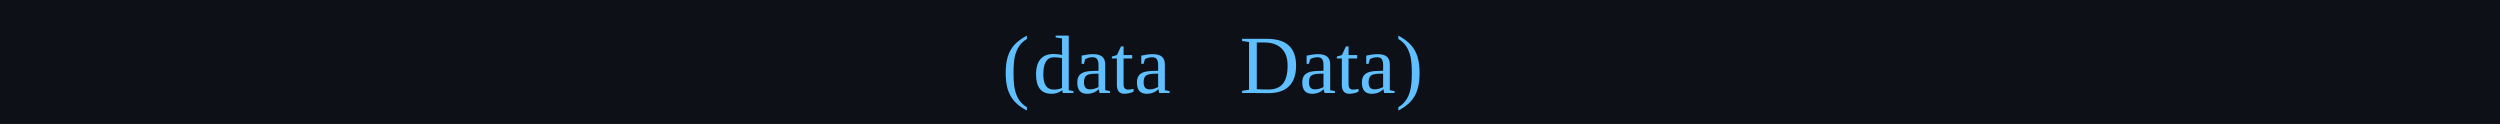
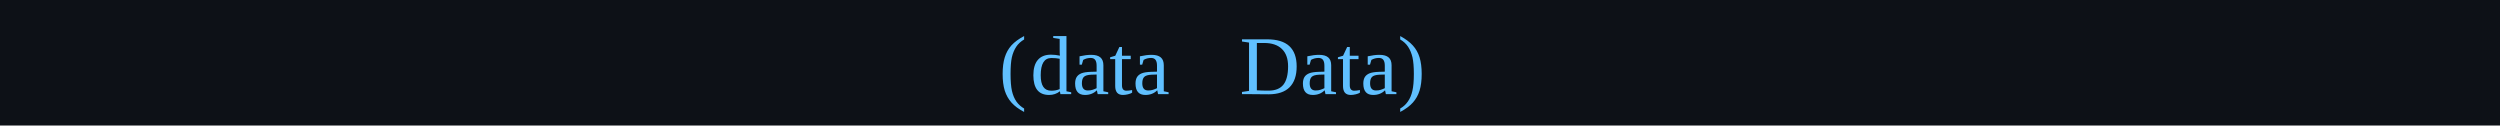
- <svg xmlns="http://www.w3.org/2000/svg" version="1.1" viewBox="114 192 484 24" width="484px" height="24px">
-   <rect fill="rgb(13,17,23)" fill-opacity="1" width="484" height="24" x="114" y="192" />
-   <text fill="rgb(96,192,255)" fill-opacity="1.0" font-size="16" x="308" y="210" textLength="6" lengthAdjust="spacingAndGlyphs">(</text>
-   <text fill="rgb(96,192,255)" fill-opacity="1.0" font-size="16" x="314" y="210" textLength="32" lengthAdjust="spacingAndGlyphs">data</text>
-   <text fill="rgb(96,192,255)" fill-opacity="1.0" font-size="16" x="354" y="210" textLength="38" lengthAdjust="spacingAndGlyphs">Data)</text>
+ <svg xmlns="http://www.w3.org/2000/svg" version="1.1" viewBox="114 192 478 24" width="478px" height="24px">
+   <rect fill="rgb(13,17,23)" fill-opacity="1" width="478" height="24" x="114" y="192" />
+   <text fill="rgb(96,192,255)" fill-opacity="1.0" font-size="16" x="305" y="210" textLength="6" lengthAdjust="spacingAndGlyphs">(</text>
+   <text fill="rgb(96,192,255)" fill-opacity="1.0" font-size="16" x="311" y="210" textLength="32" lengthAdjust="spacingAndGlyphs">data</text>
+   <text fill="rgb(96,192,255)" fill-opacity="1.0" font-size="16" x="351" y="210" textLength="38" lengthAdjust="spacingAndGlyphs">Data)</text>
</svg>
